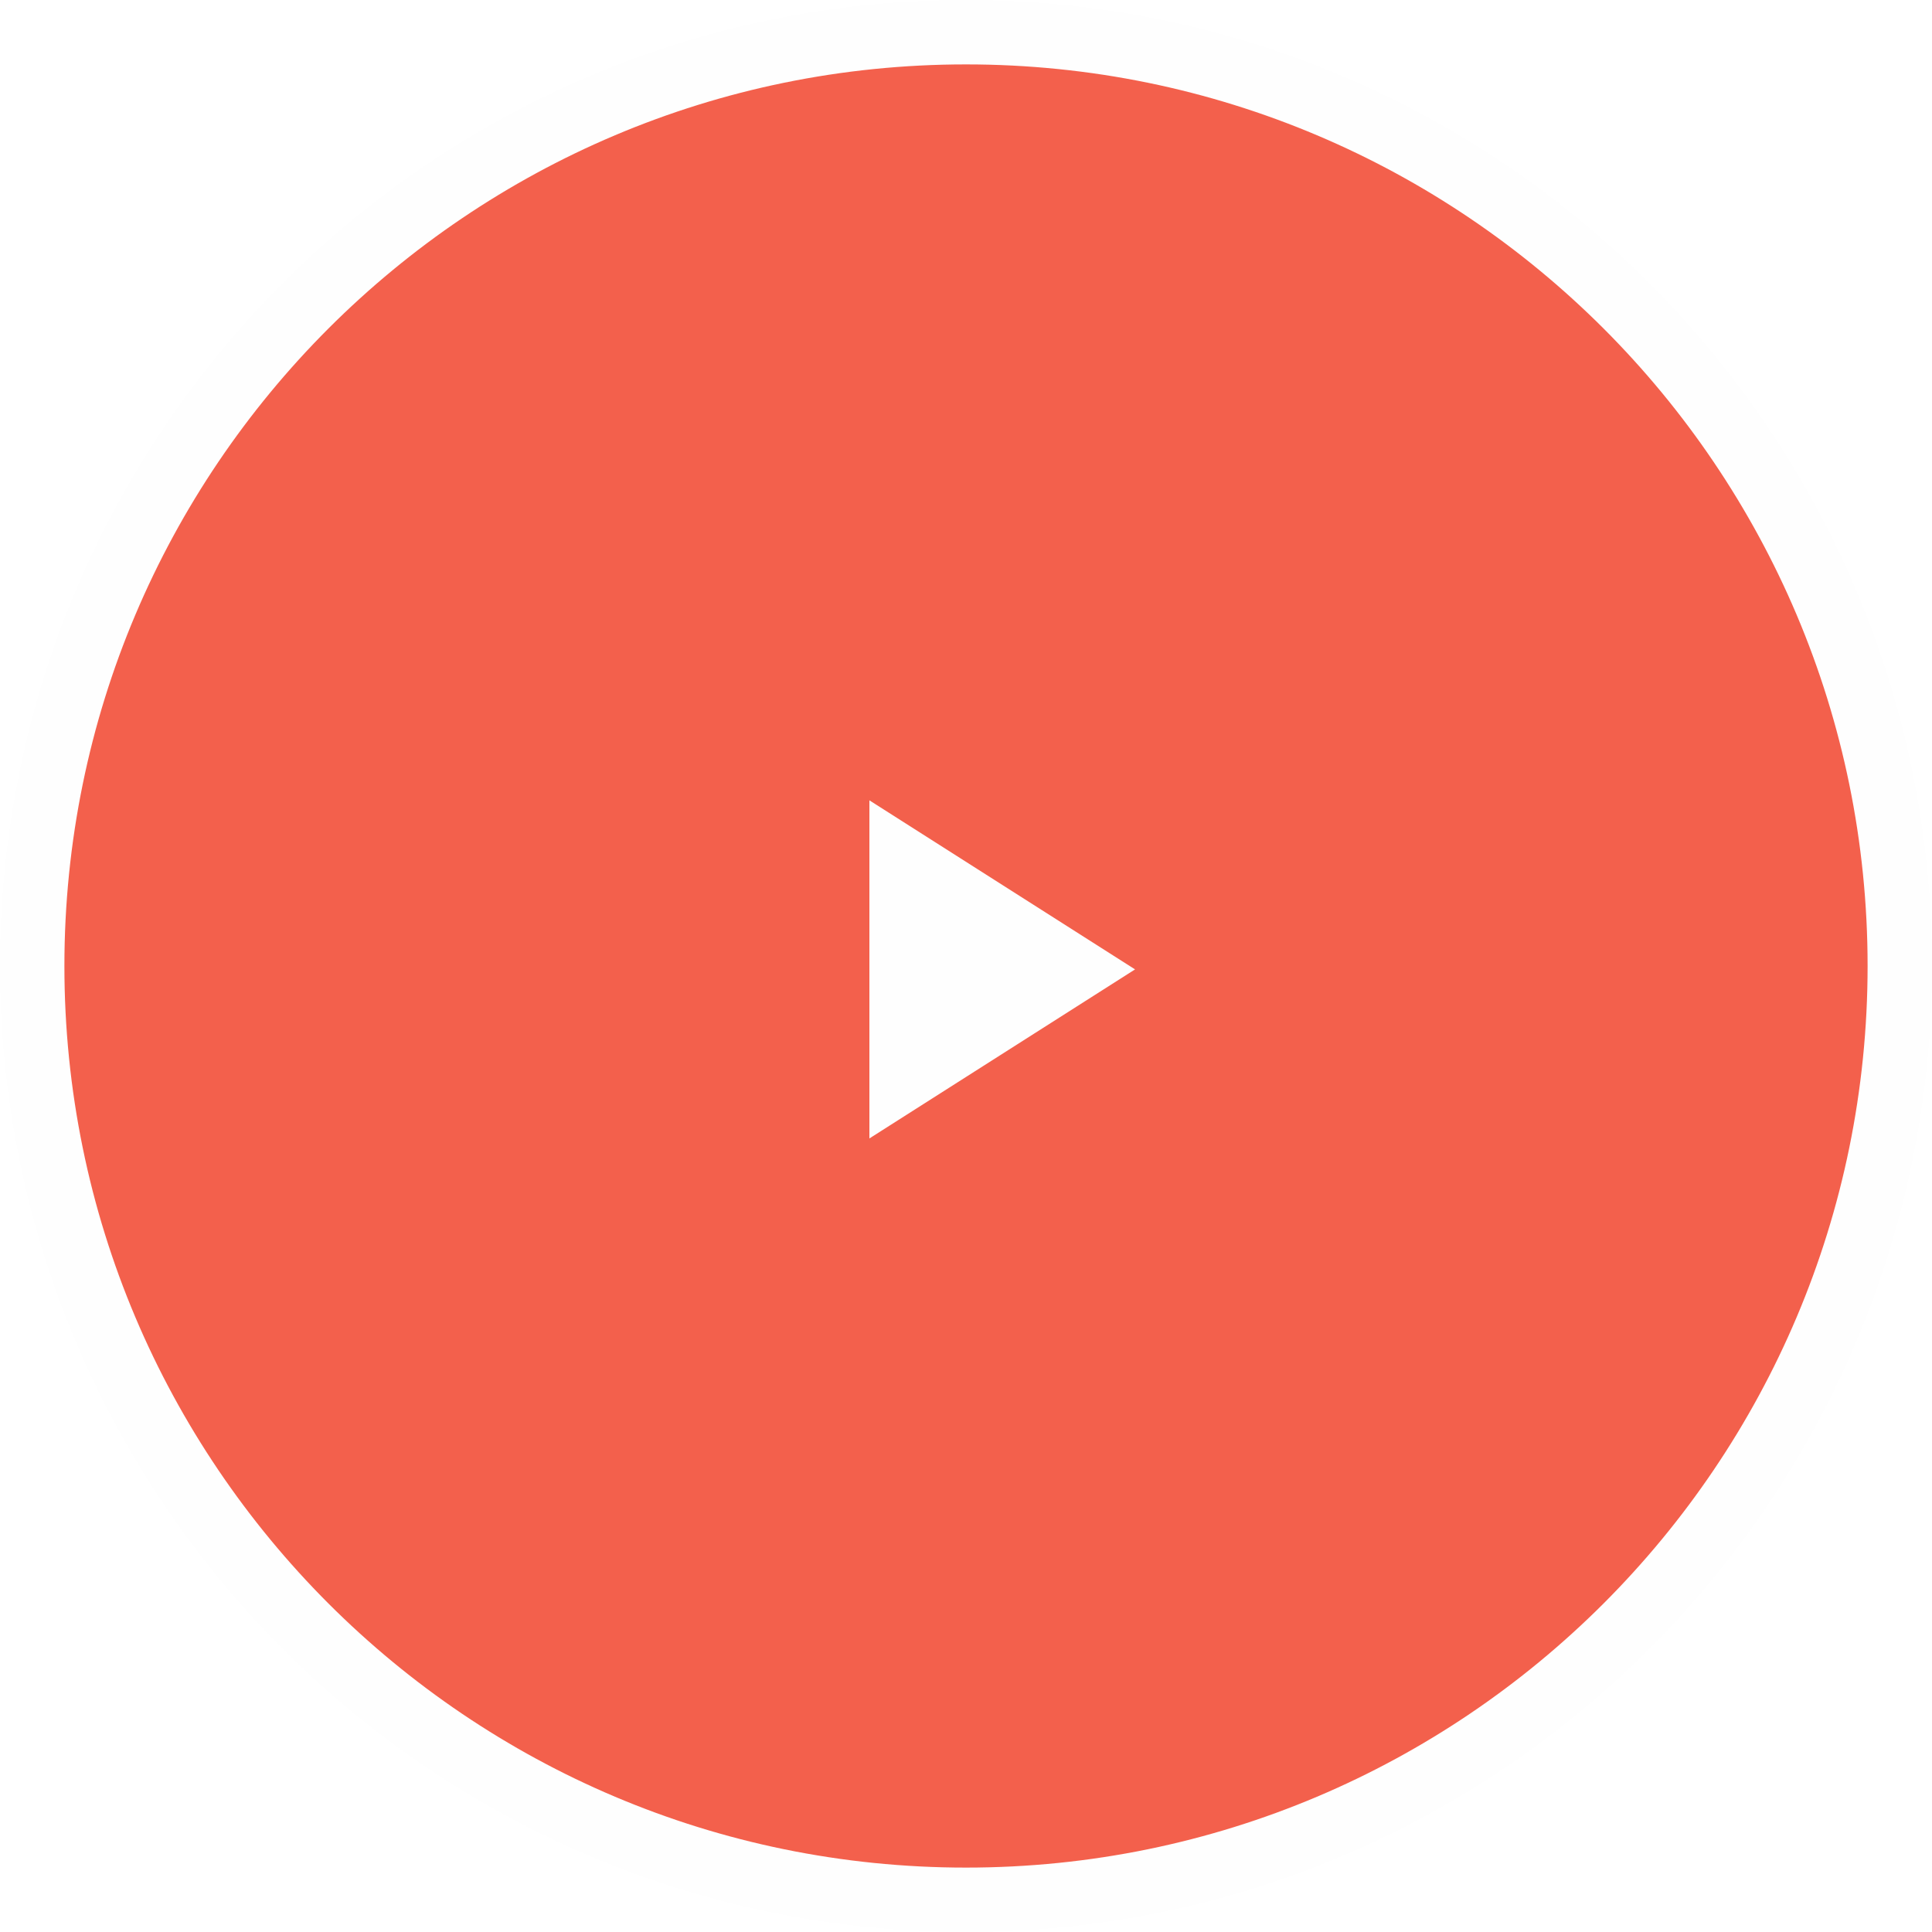
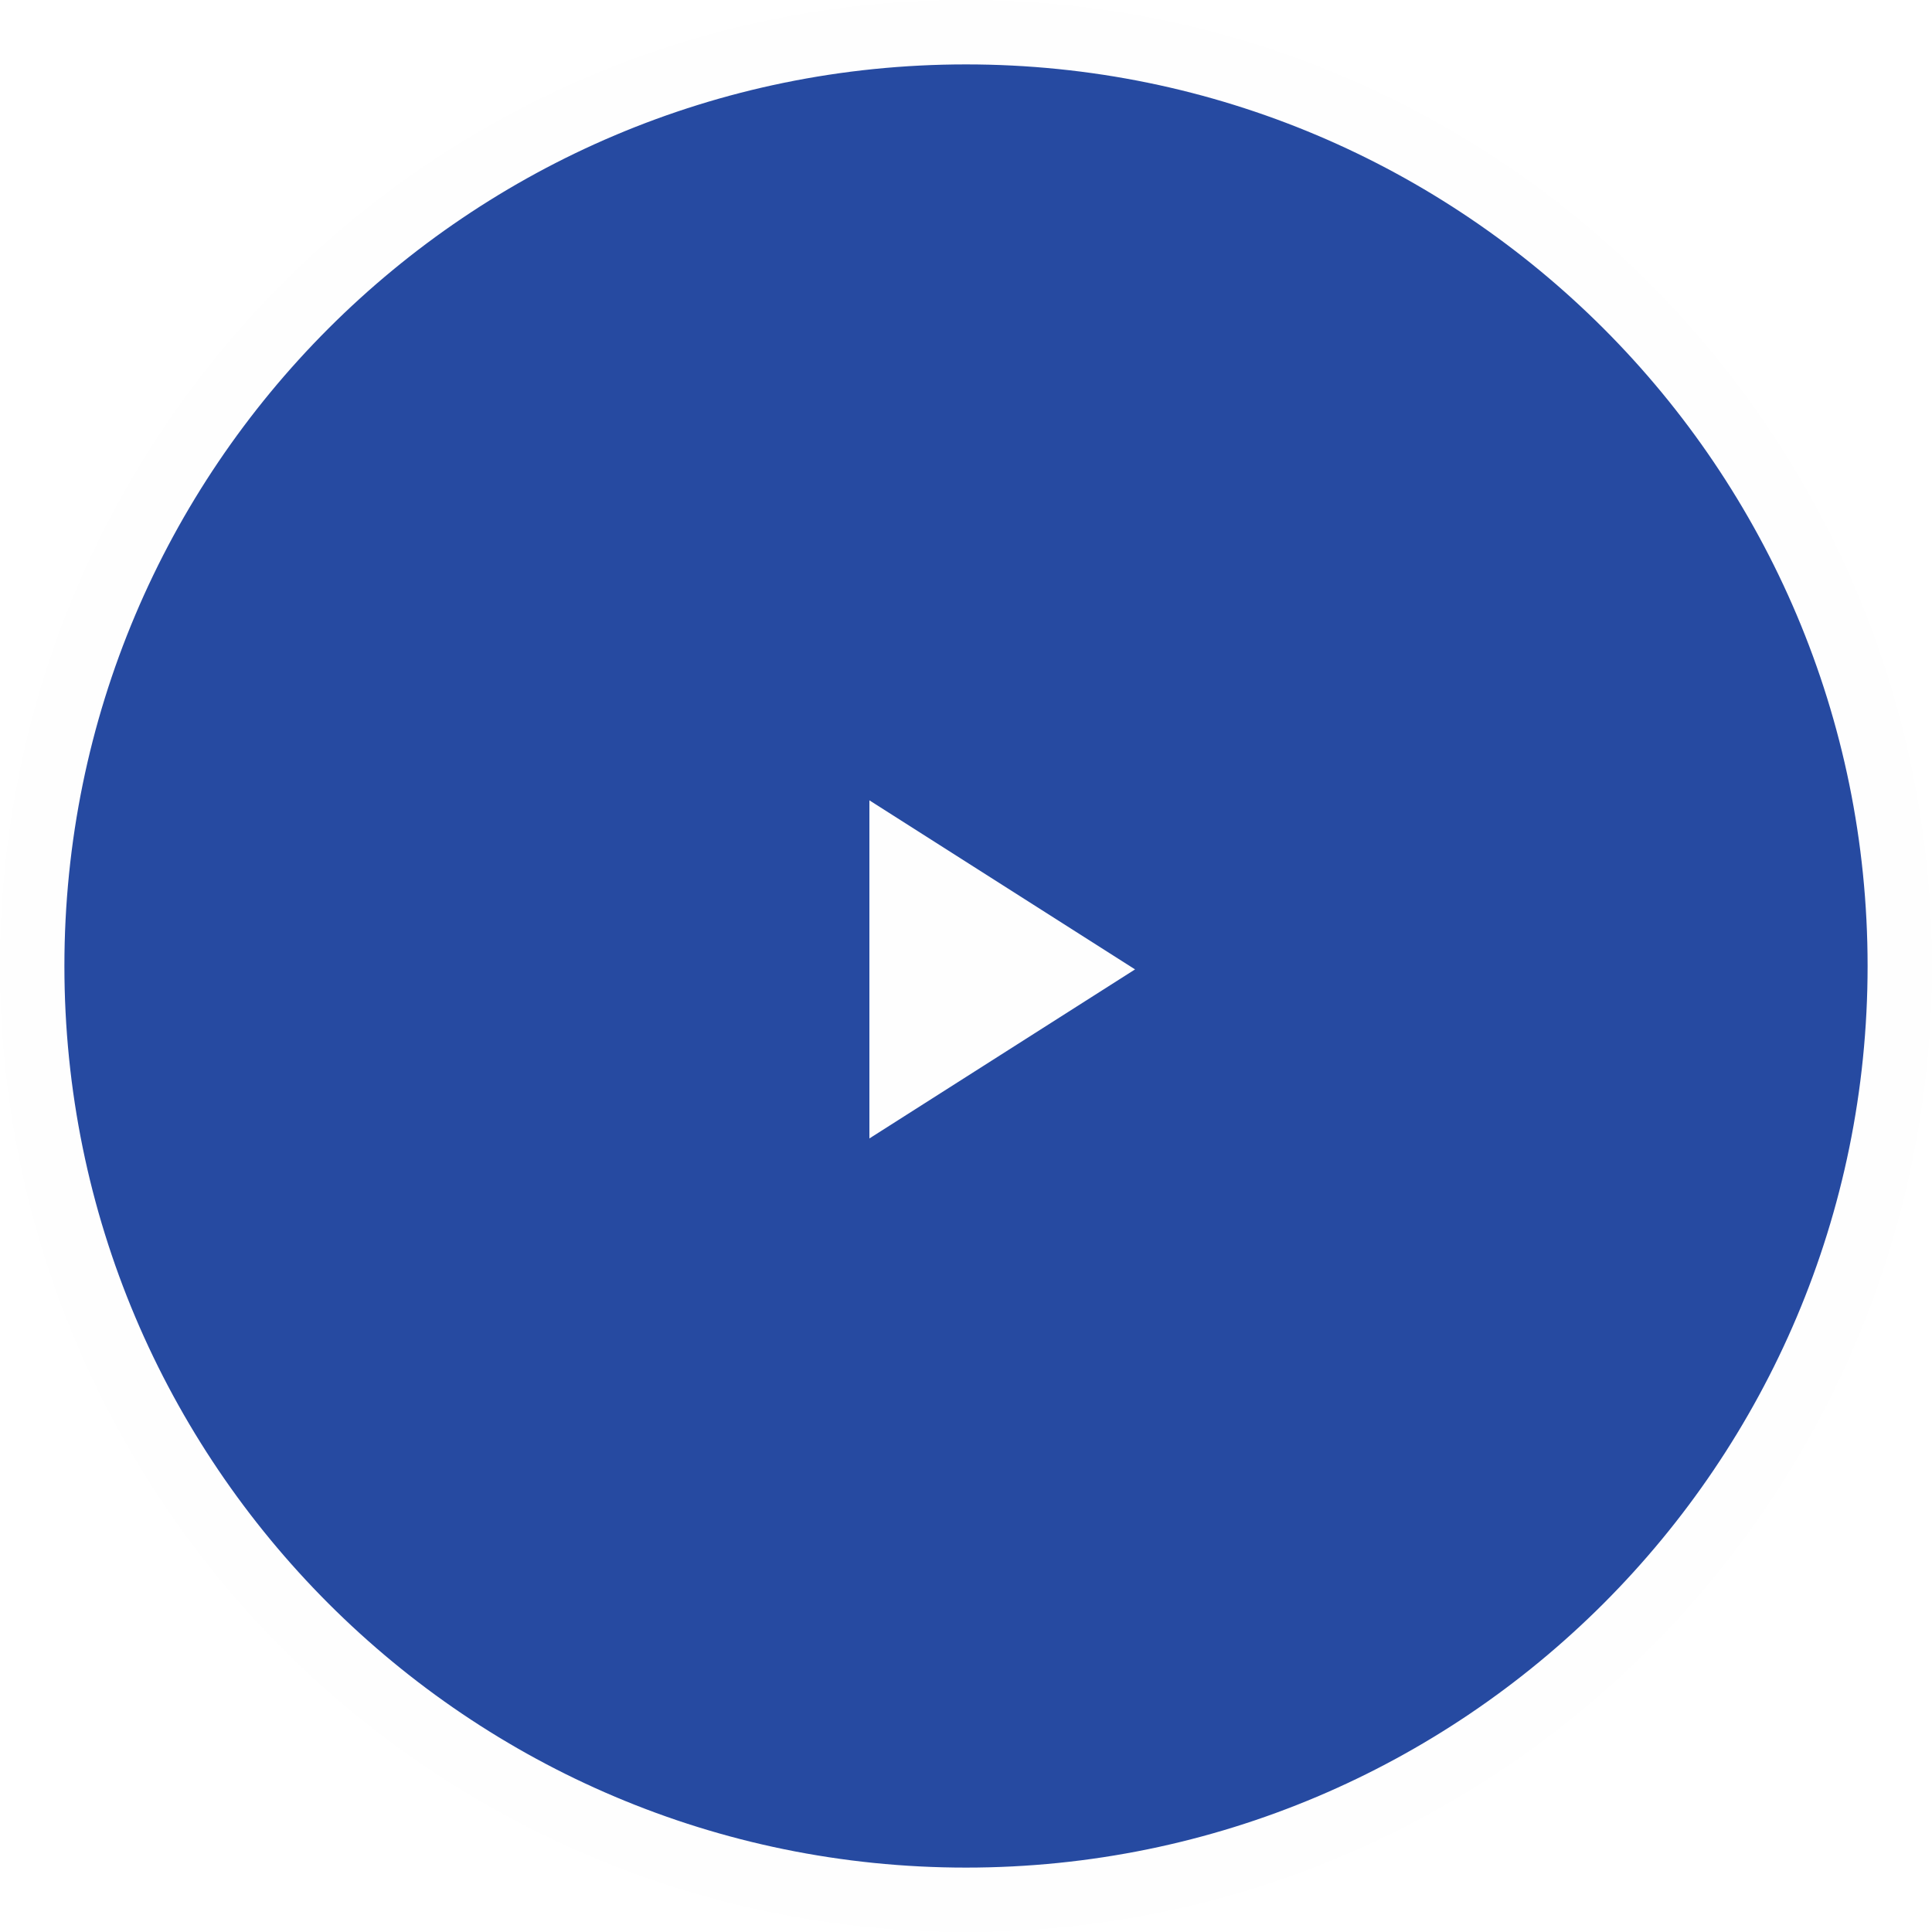
<svg xmlns="http://www.w3.org/2000/svg" width="120" height="120" viewBox="0 0 120 120" fill="none">
-   <circle cx="60" cy="60" r="58" fill="#F3604C" stroke="#FEFEFE" stroke-width="4" />
+   <circle cx="60" cy="60" r="58" fill="#264aa1" stroke="#FEFEFE" stroke-width="4" />
  <path d="M54 49.711V70.711L70.5 60.211L54 49.711Z" fill="#FEFEFE" />
</svg>
